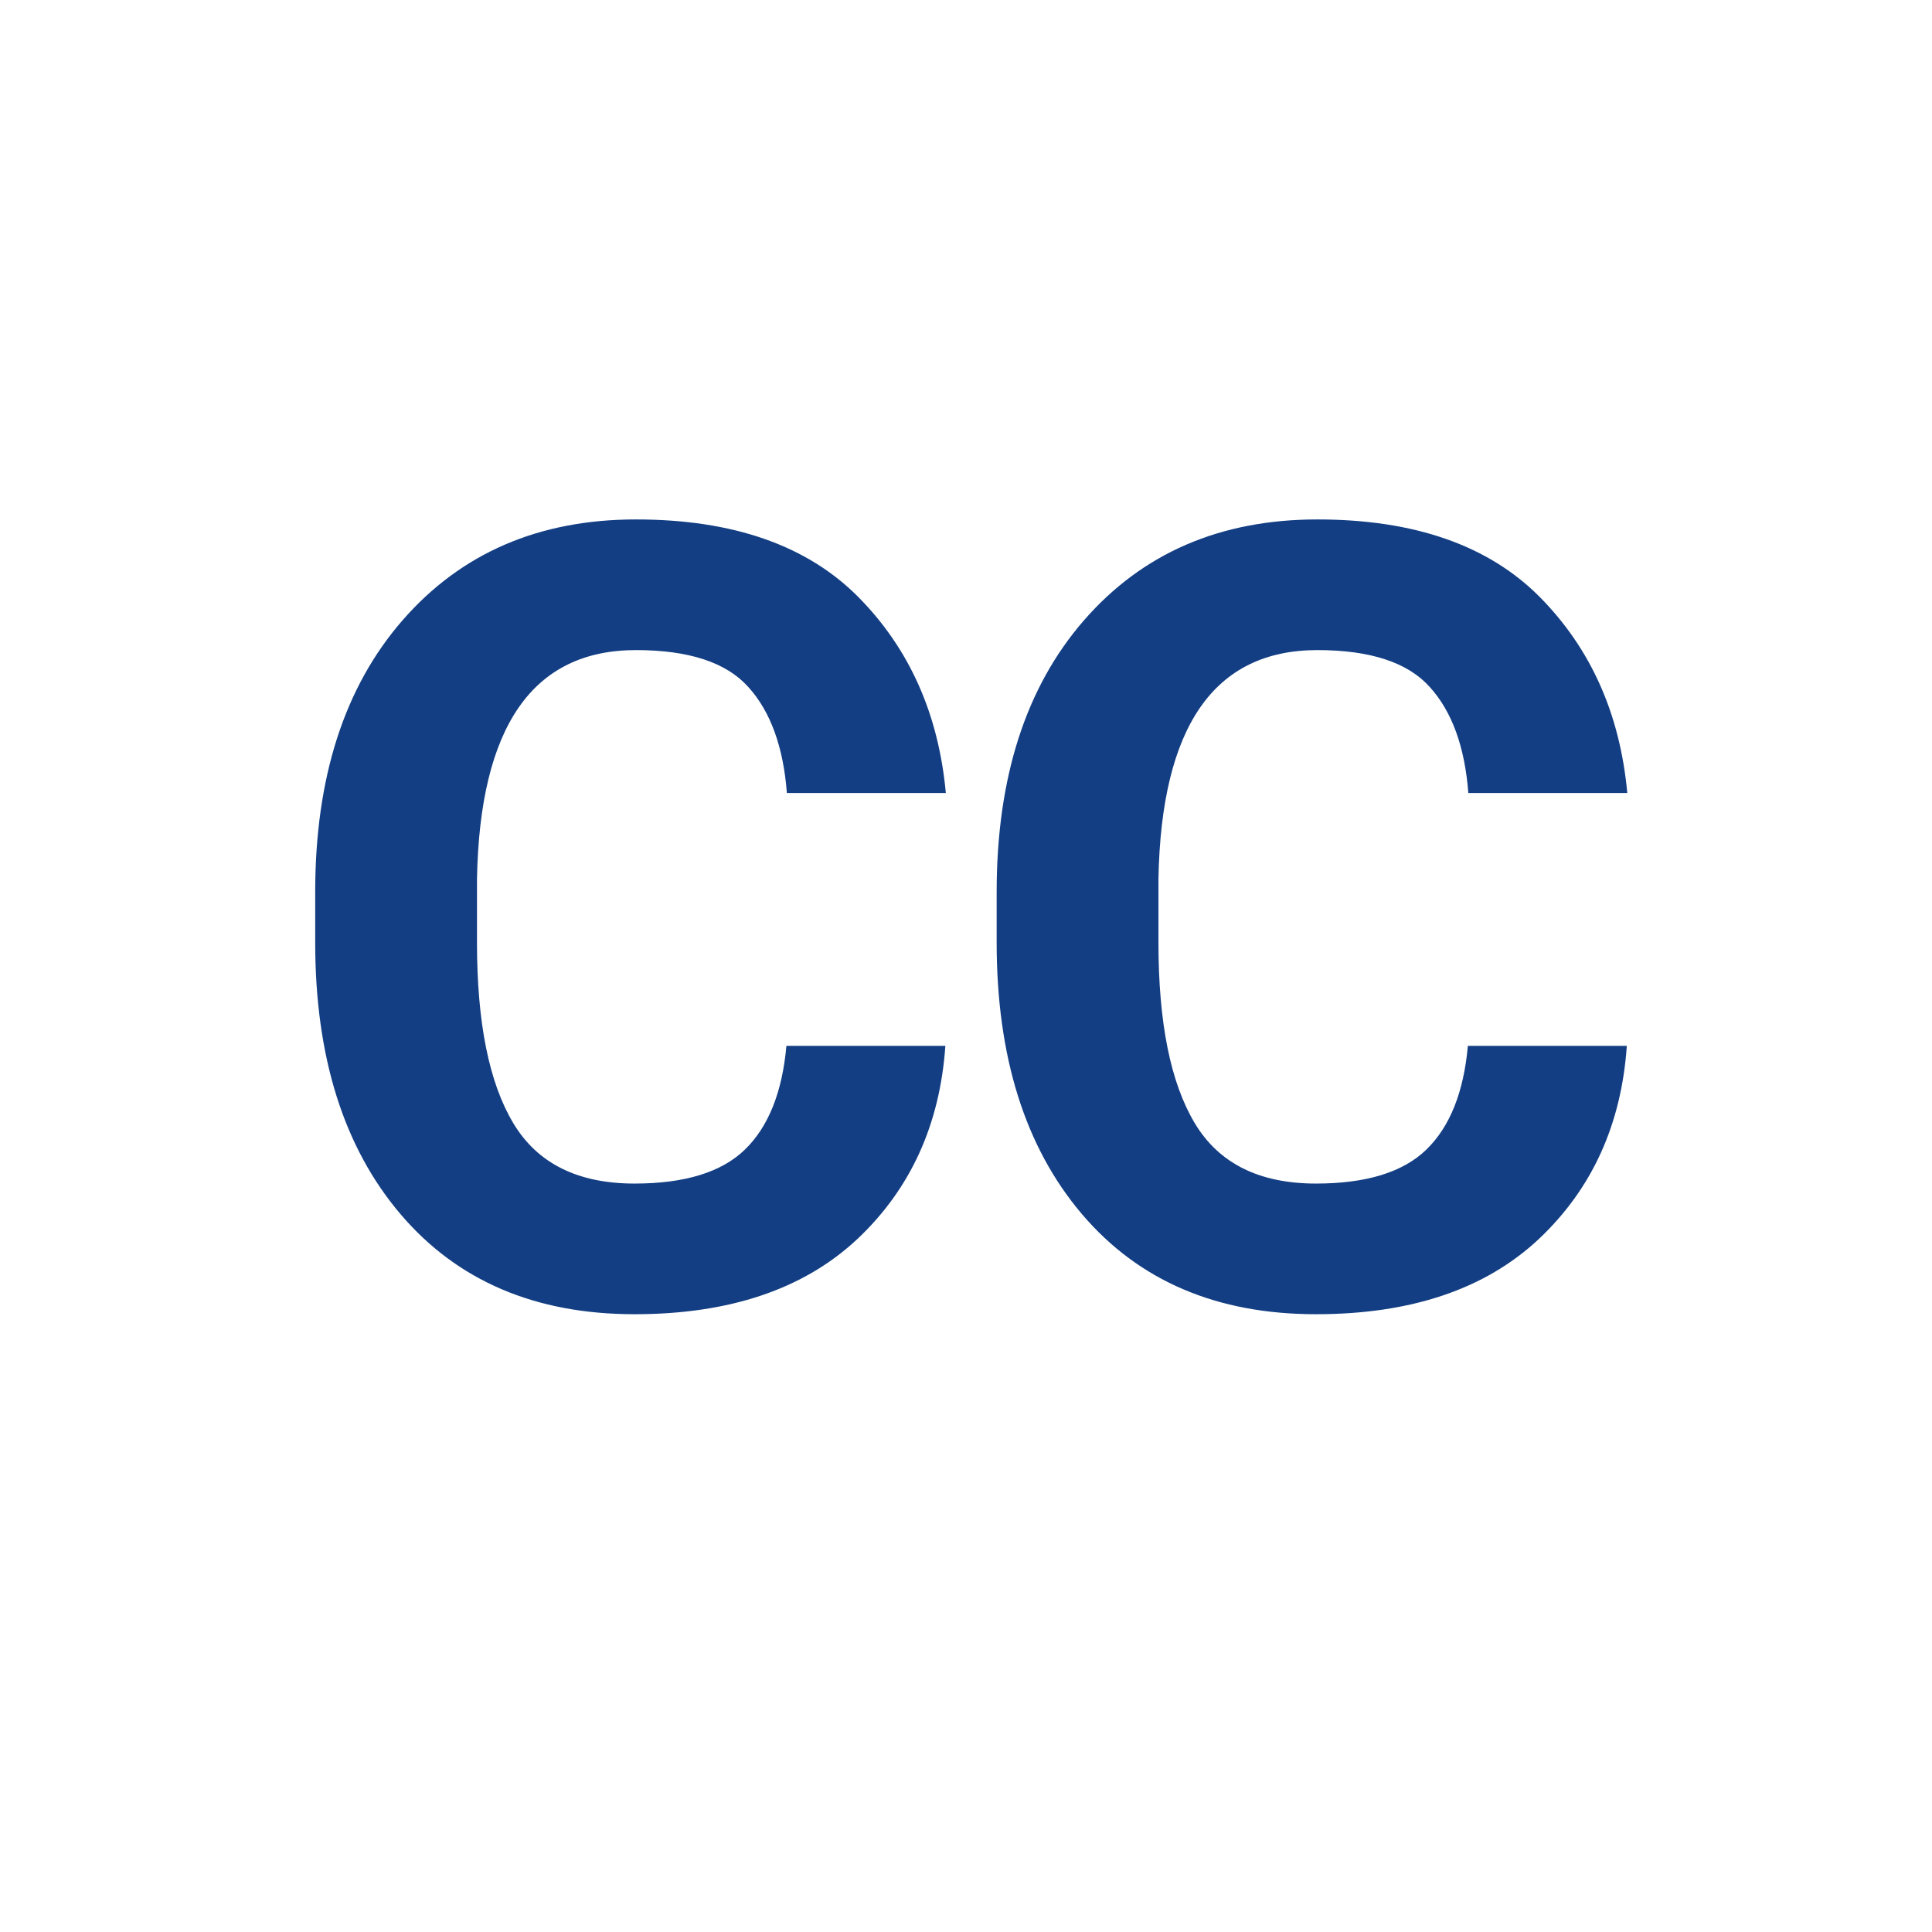
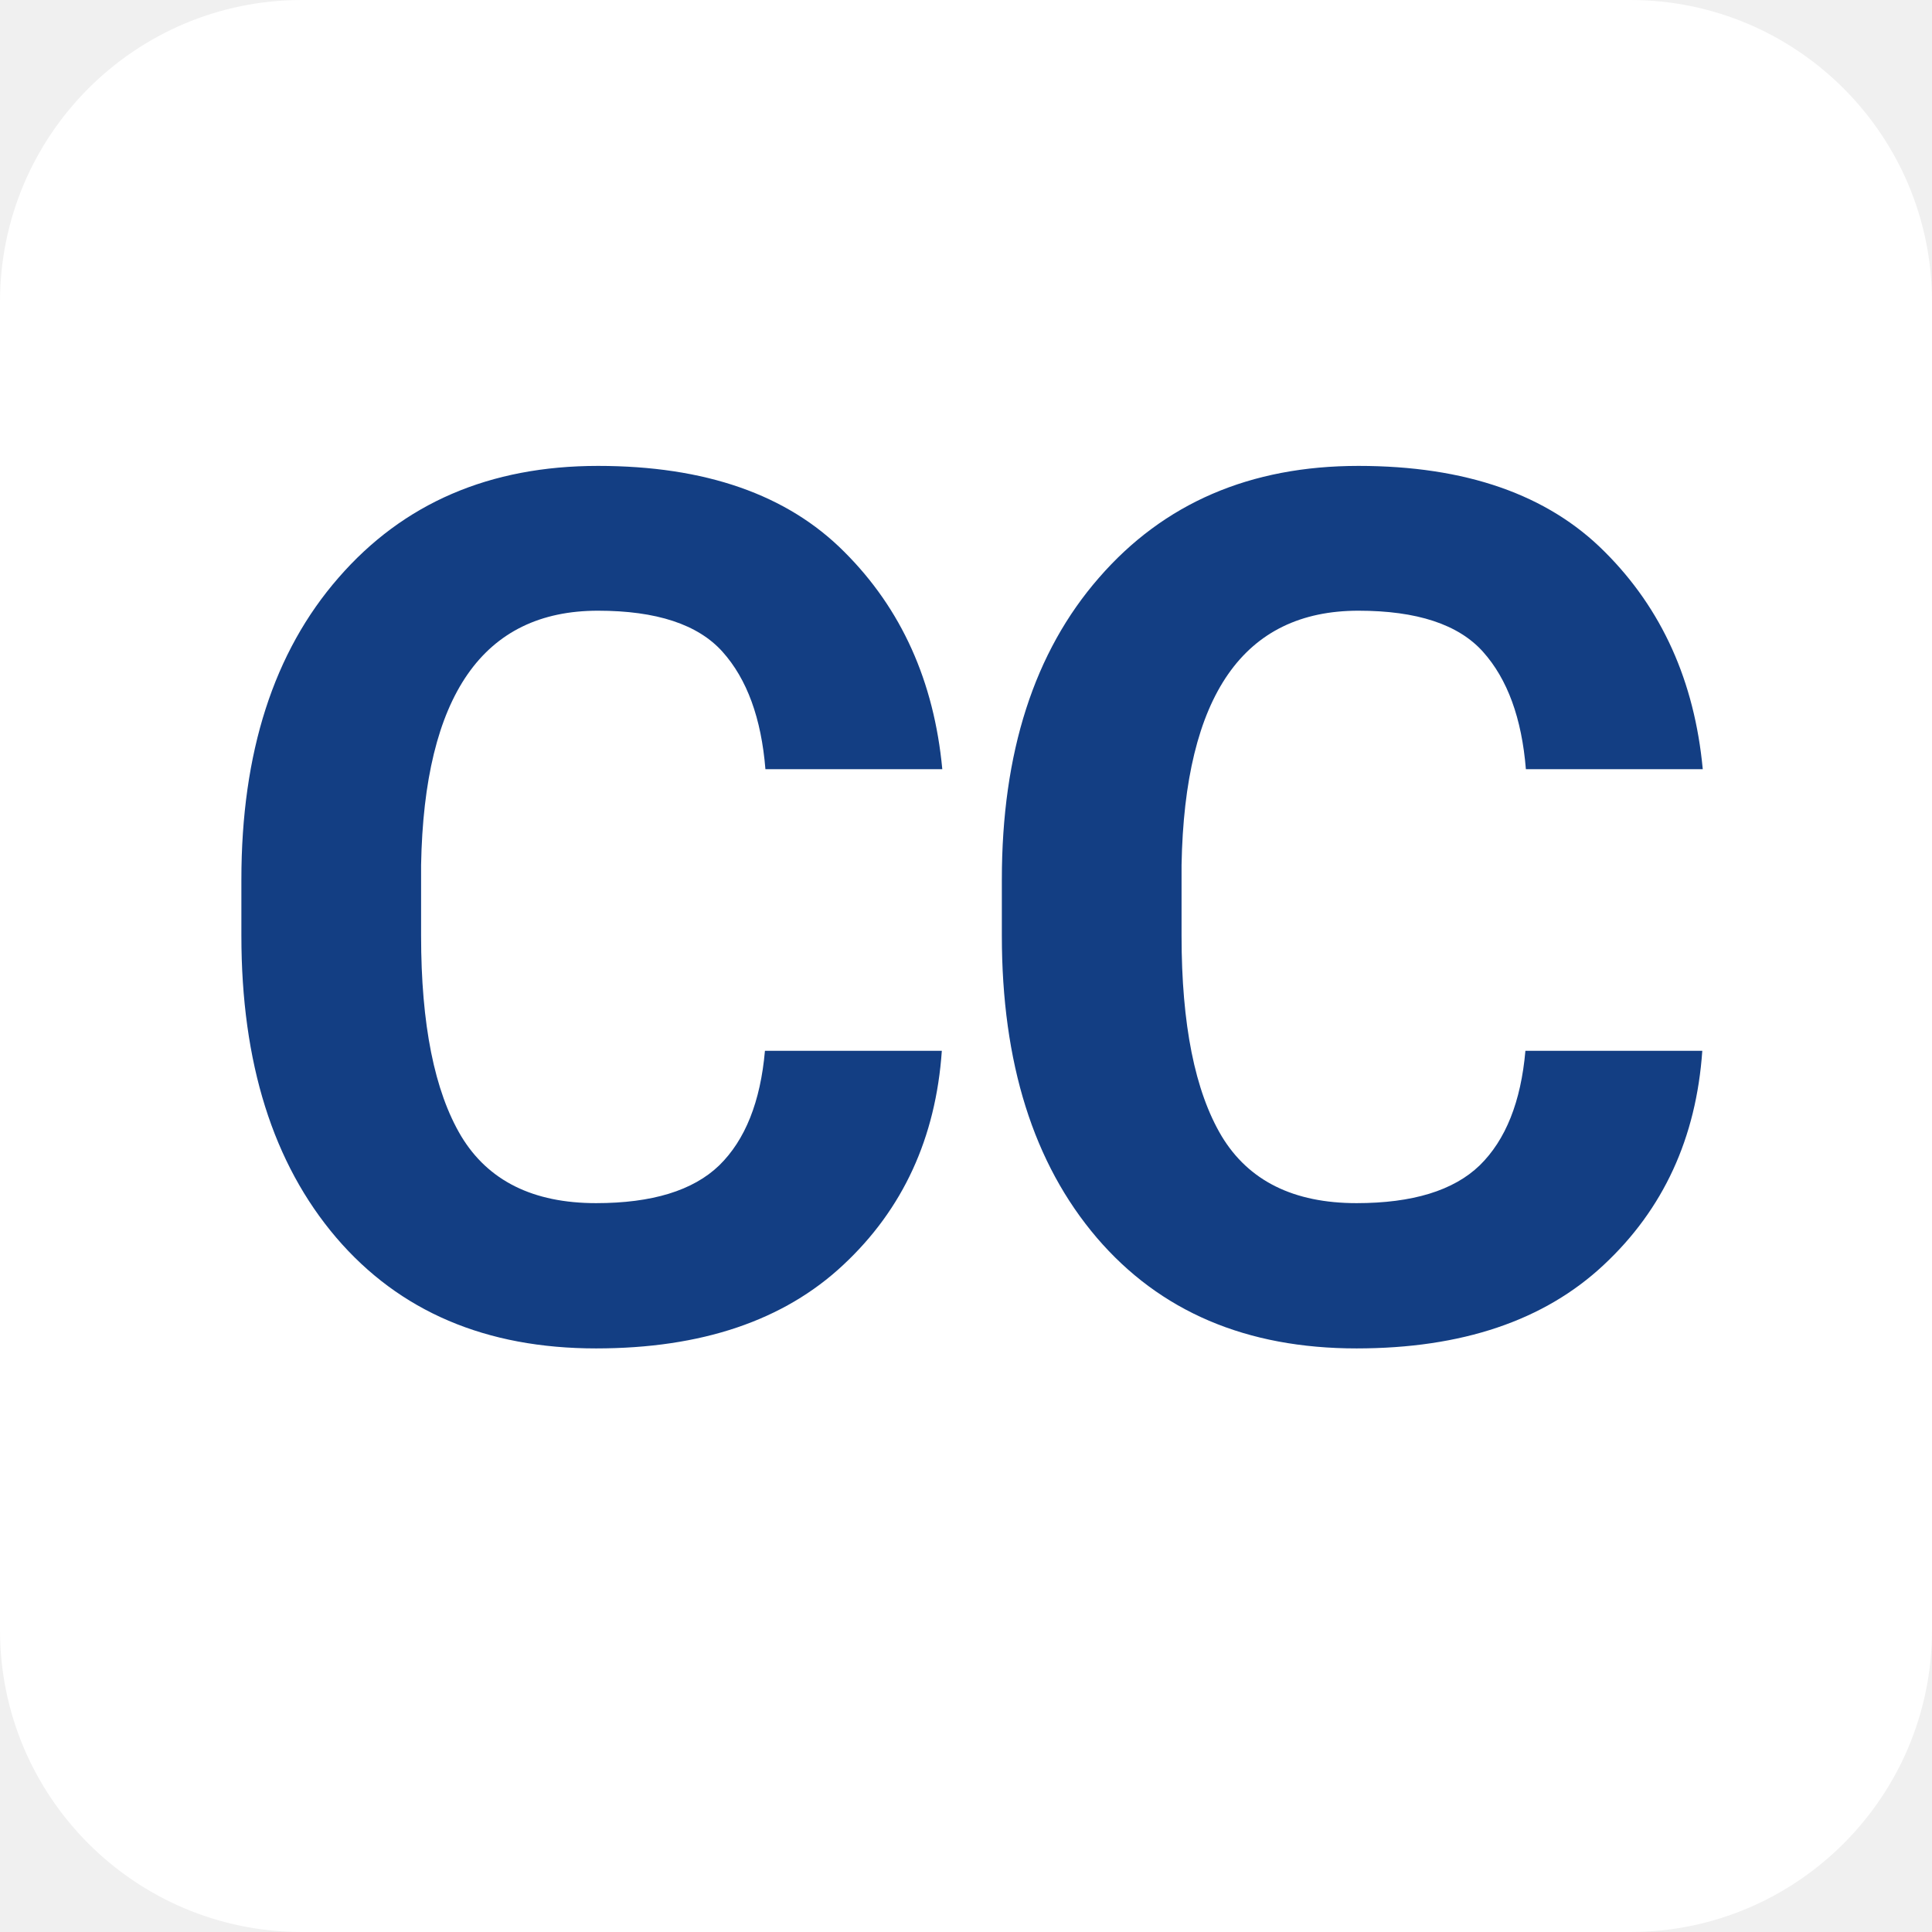
<svg xmlns="http://www.w3.org/2000/svg" viewBox="0 0 64 64">
-   <rect width="64" height="64" fill="white" />
-   <text x="50%" y="52%" text-anchor="middle" dominant-baseline="middle" font-family="-apple-system, BlinkMacSystemFont, 'Roboto', 'Segoe UI', 'Helvetica Neue', 'Lucida Grande', Arial, sans-serif" font-size="36" font-weight="600" fill="#133e83" letter-spacing="-1">
+   <rect width="64" height="64" fill="white" rx="10" ry="10" />
+   <text x="50%" y="52%" text-anchor="middle" dominant-baseline="middle" font-family="-apple-system, BlinkMacSystemFont, 'Roboto', 'Segoe UI', 'Helvetica Neue', 'Lucida Grande', Arial, sans-serif" font-size="40" font-weight="600" fill="#133e83" letter-spacing="-1">
    CC
  </text>
</svg>
